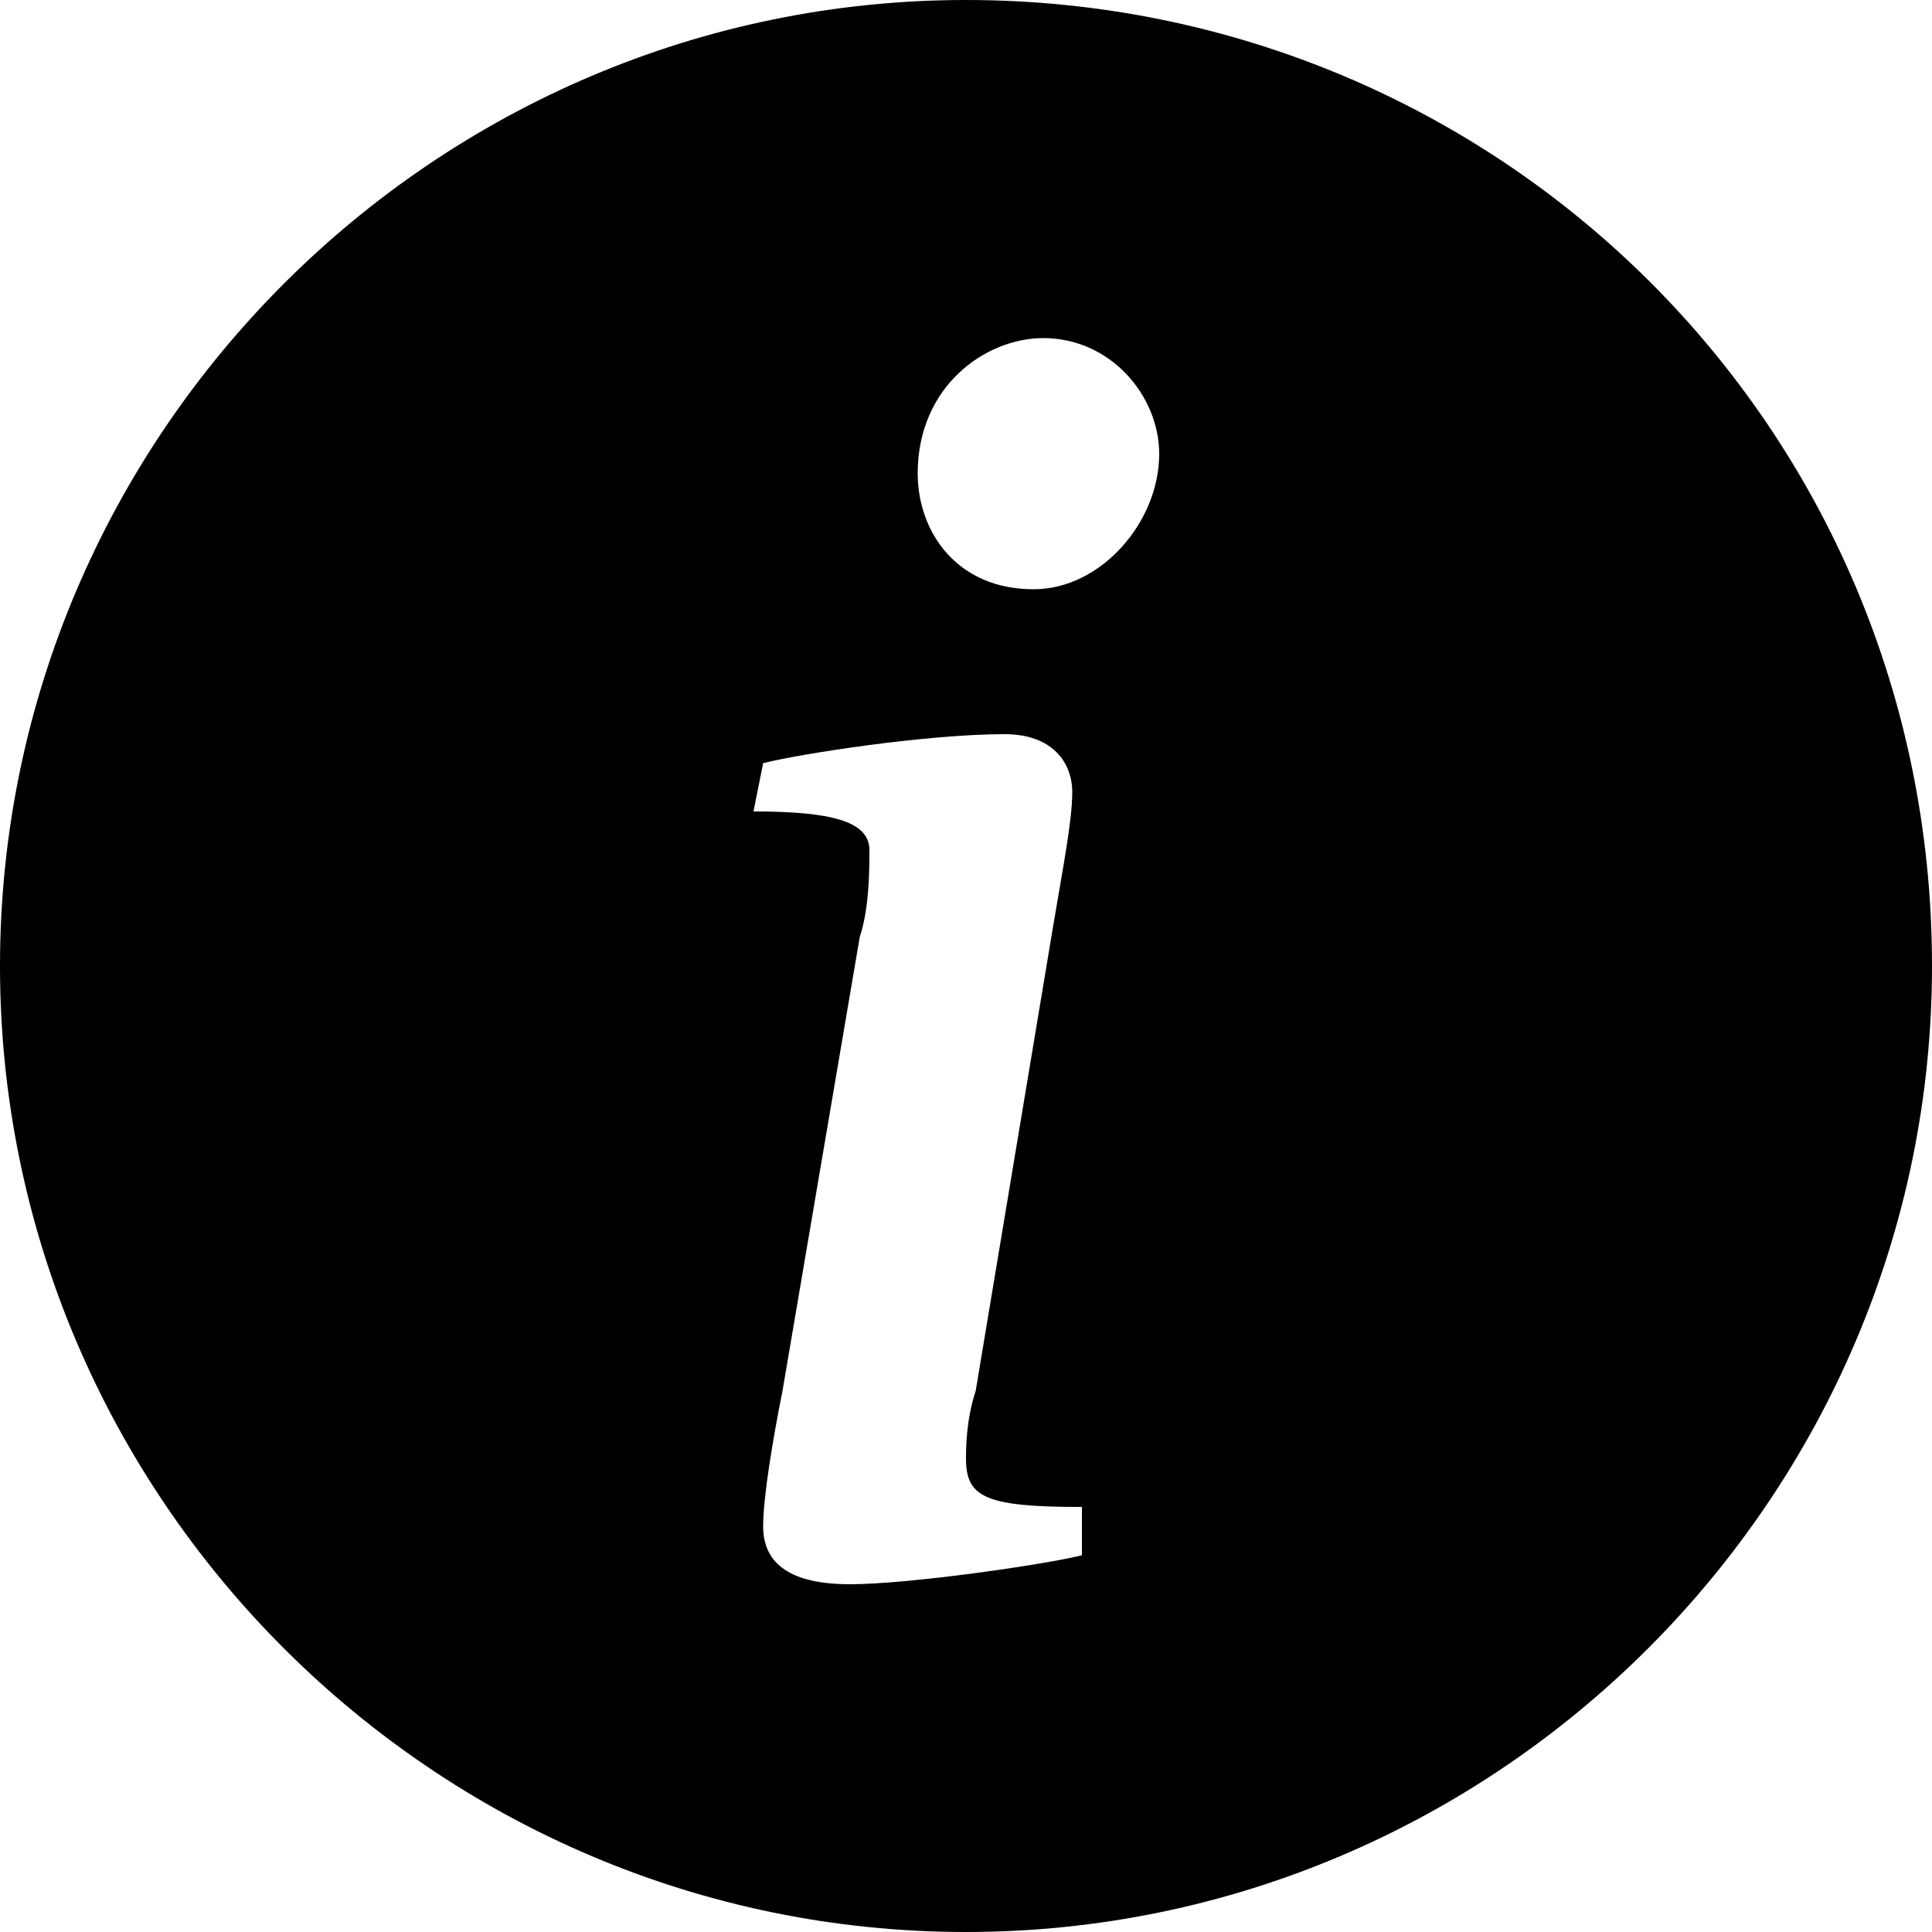
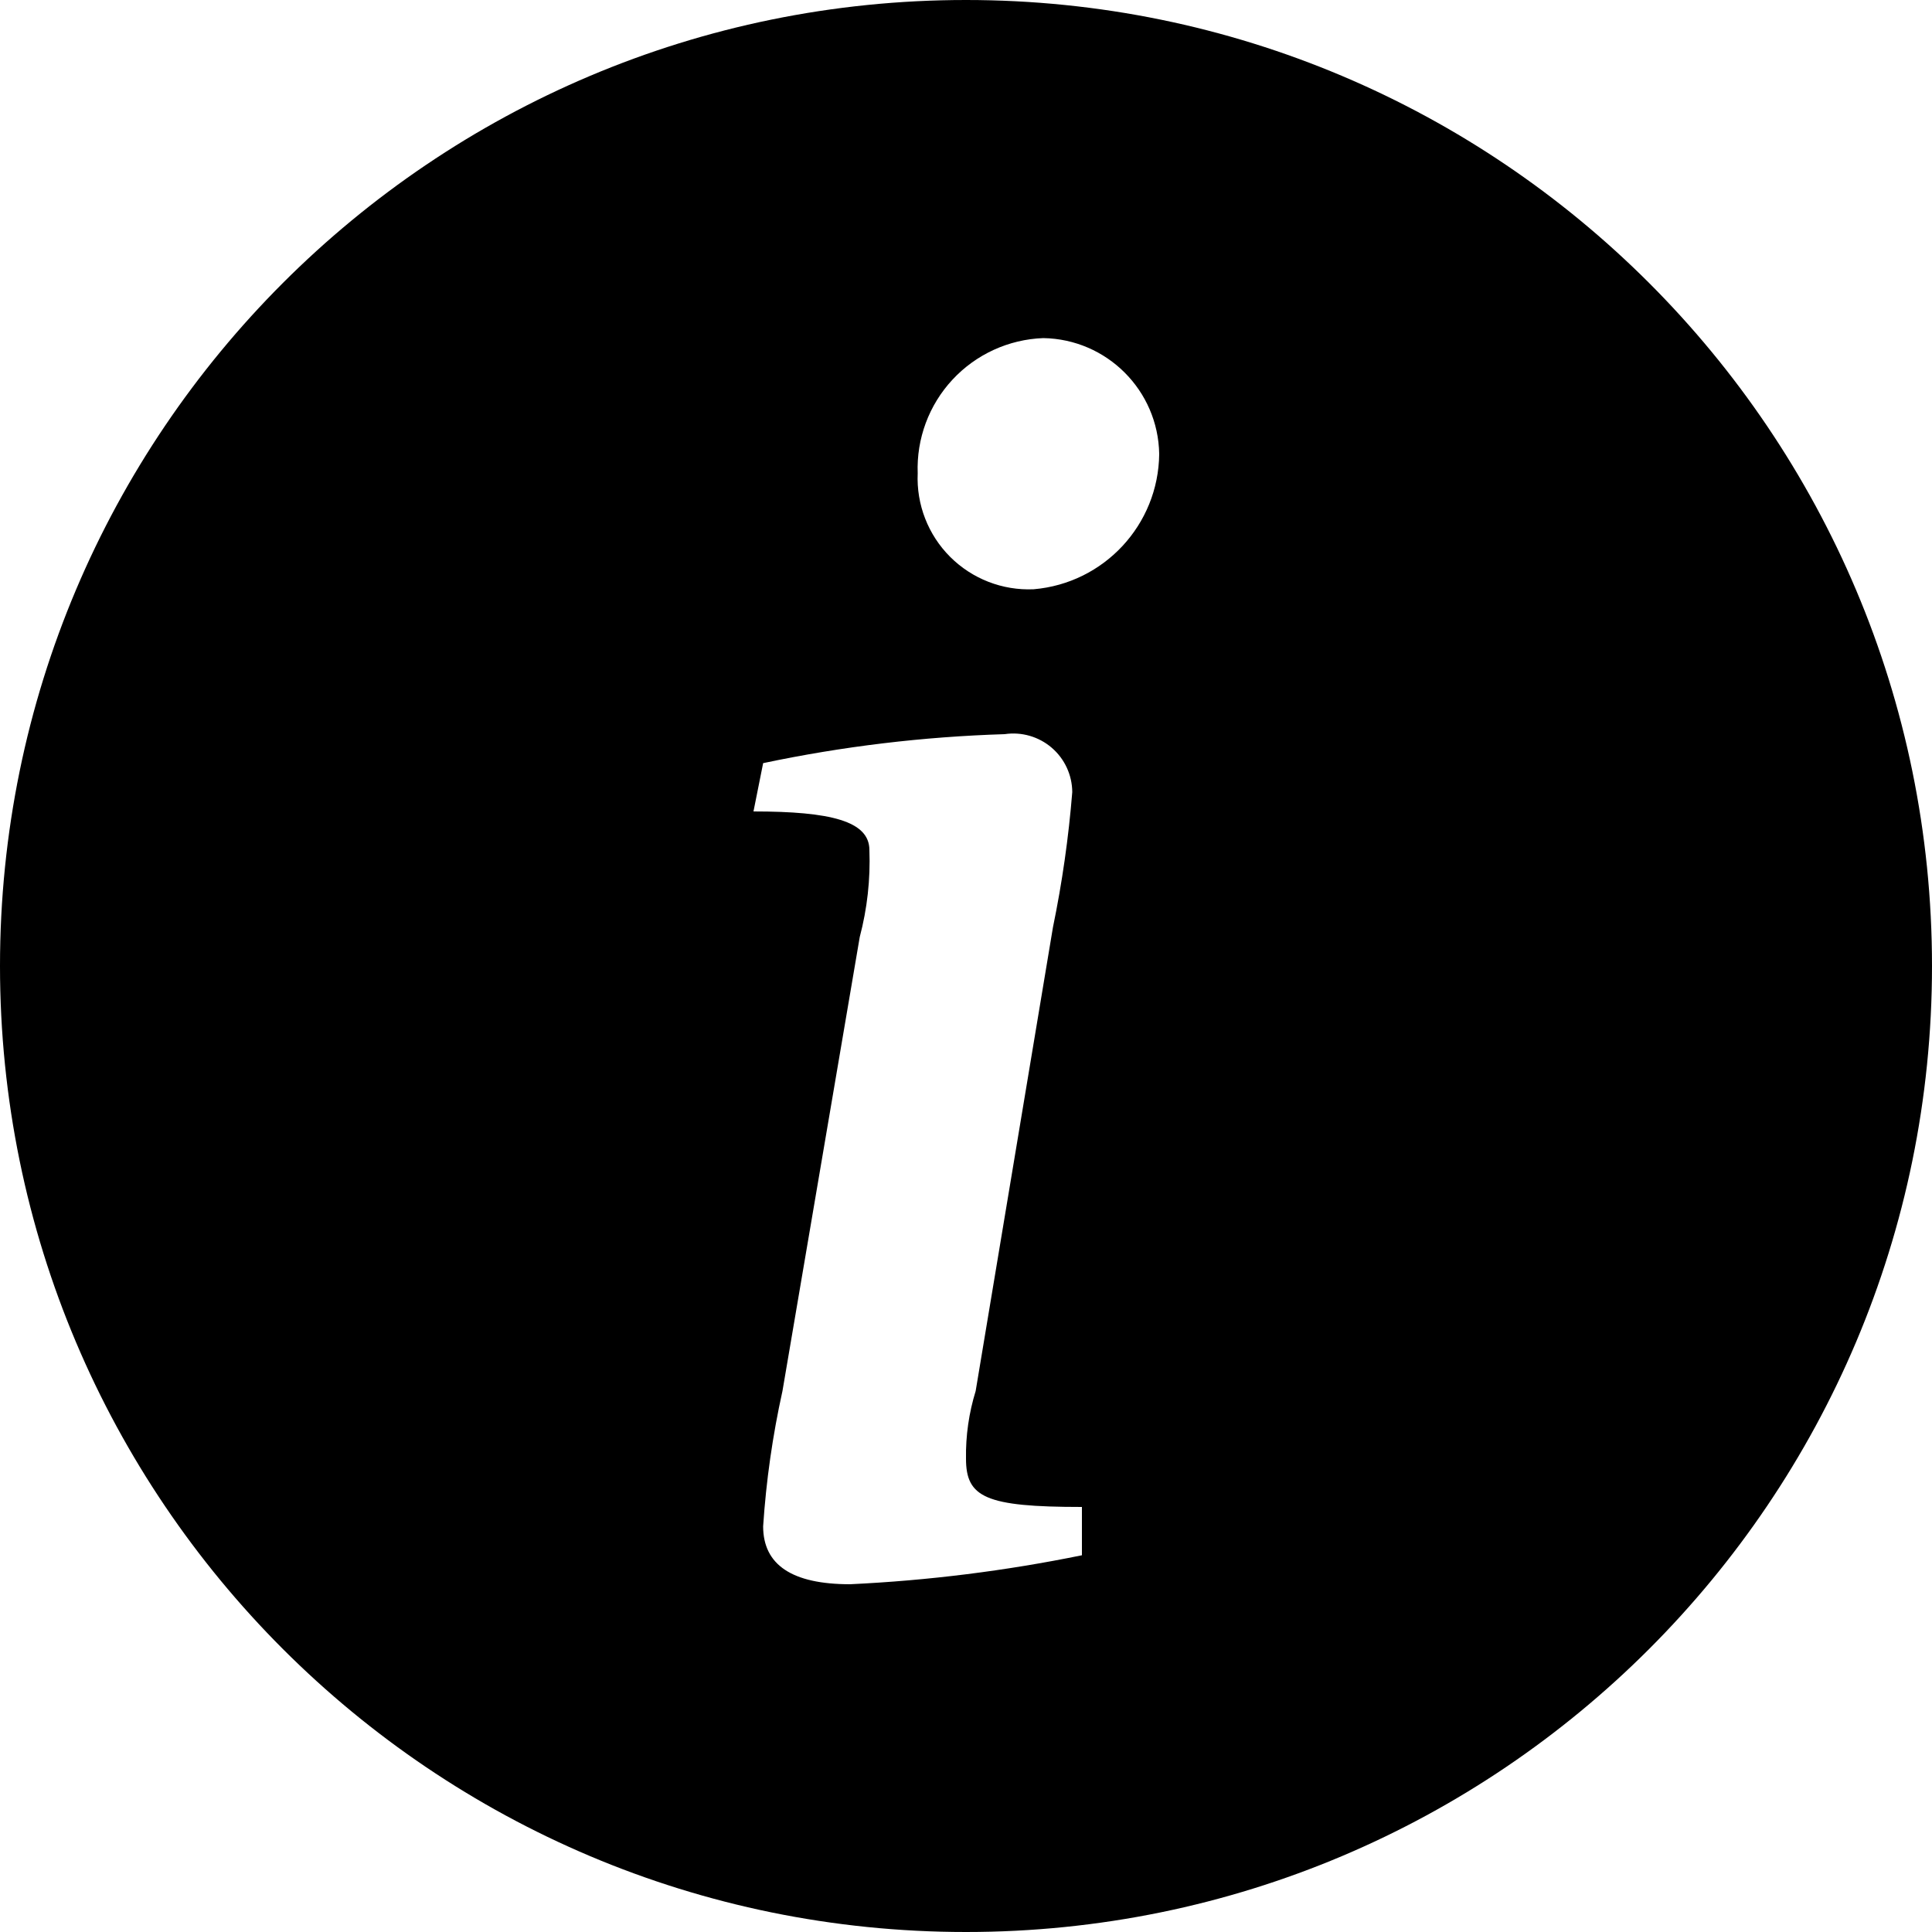
- <svg xmlns="http://www.w3.org/2000/svg" version="1.1" id="Layer_1" x="0px" y="0px" viewBox="-822.2 646.7 20 20" style="enable-background:new -822.2 646.7 20 20;" xml:space="preserve">
-   <path d="M-812.2,646.7c-5.5,0-10,4.5-10,10s4.5,10,10,10s10-4.5,10-10C-802.2,651.1-806.7,646.7-812.2,646.7z M-811,662.8  c-0.4,0.1-1.8,0.3-2.4,0.3c-0.6,0-0.9-0.2-0.9-0.6c0-0.3,0.1-0.9,0.2-1.4l0.8-4.7c0.1-0.3,0.1-0.7,0.1-0.9c0-0.3-0.4-0.4-1.2-0.4  l0.1-0.5c0.4-0.1,1.7-0.3,2.5-0.3c0.5,0,0.7,0.3,0.7,0.6c0,0.3-0.1,0.8-0.2,1.4l-0.8,4.8c-0.1,0.3-0.1,0.6-0.1,0.7  c0,0.4,0.2,0.5,1.2,0.5L-811,662.8L-811,662.8z M-811.5,652.8c-0.8,0-1.2-0.6-1.2-1.2c0-0.9,0.7-1.4,1.3-1.4c0.7,0,1.2,0.6,1.2,1.2  C-810.2,652.1-810.8,652.8-811.5,652.8z" />
+ <svg xmlns="http://www.w3.org/2000/svg" id="Layer_1" data-name="Layer 1" width="20" height="20" viewBox="0 0 20 20">
+   <path d="M10,0A10,10,0,1,0,20,10,10,10,0,0,0,10,0Zm1.2,16.1a15.69,15.69,0,0,1-2.4.3q-0.9,0-.9-0.6a9.32,9.32,0,0,1,.2-1.4L8.9,9.7A3.08,3.08,0,0,0,9,8.8c0-.3-0.4-0.4-1.2-0.4l0.1-.5a14.22,14.22,0,0,1,2.5-.3,0.61,0.61,0,0,1,.7.6,11.48,11.48,0,0,1-.2,1.4l-0.8,4.8a2.25,2.25,0,0,0-.1.7c0,0.4.2,0.5,1.2,0.5v0.5h0Zm-0.5-10A1.15,1.15,0,0,1,9.5,4.9a1.35,1.35,0,0,1,1.3-1.4A1.22,1.22,0,0,1,12,4.7,1.42,1.42,0,0,1,10.7,6.1Z" />
</svg>
